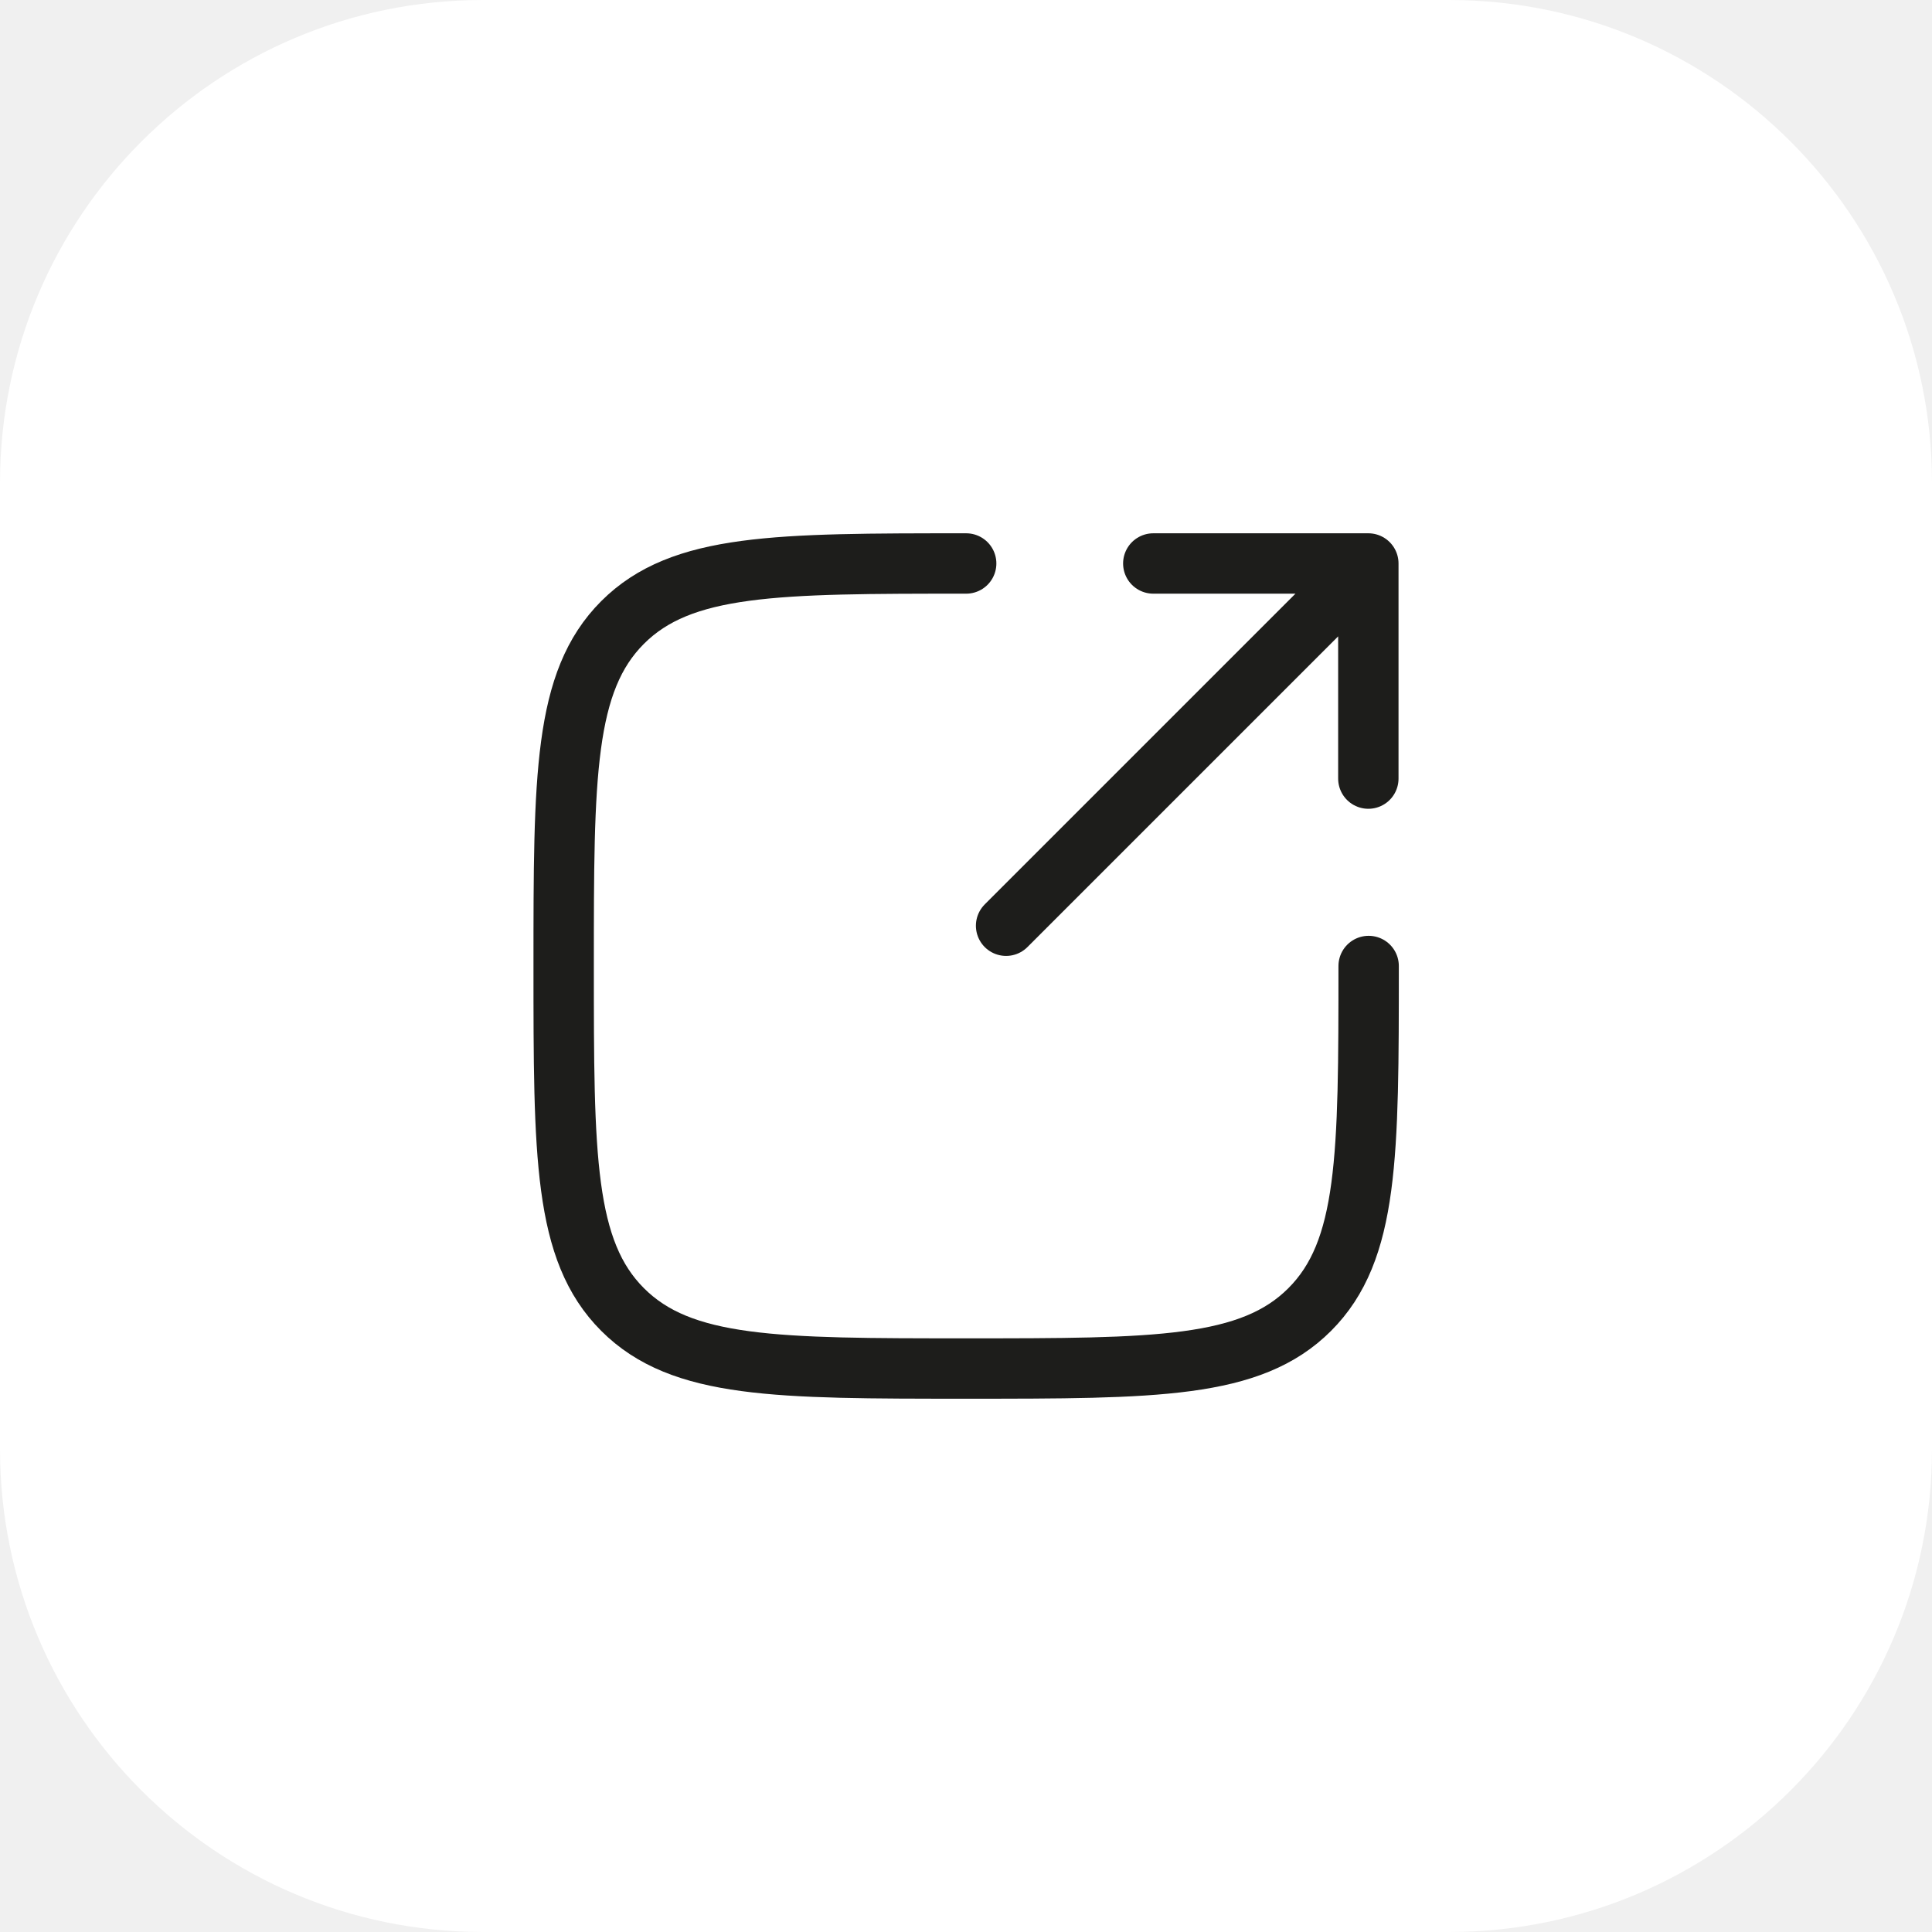
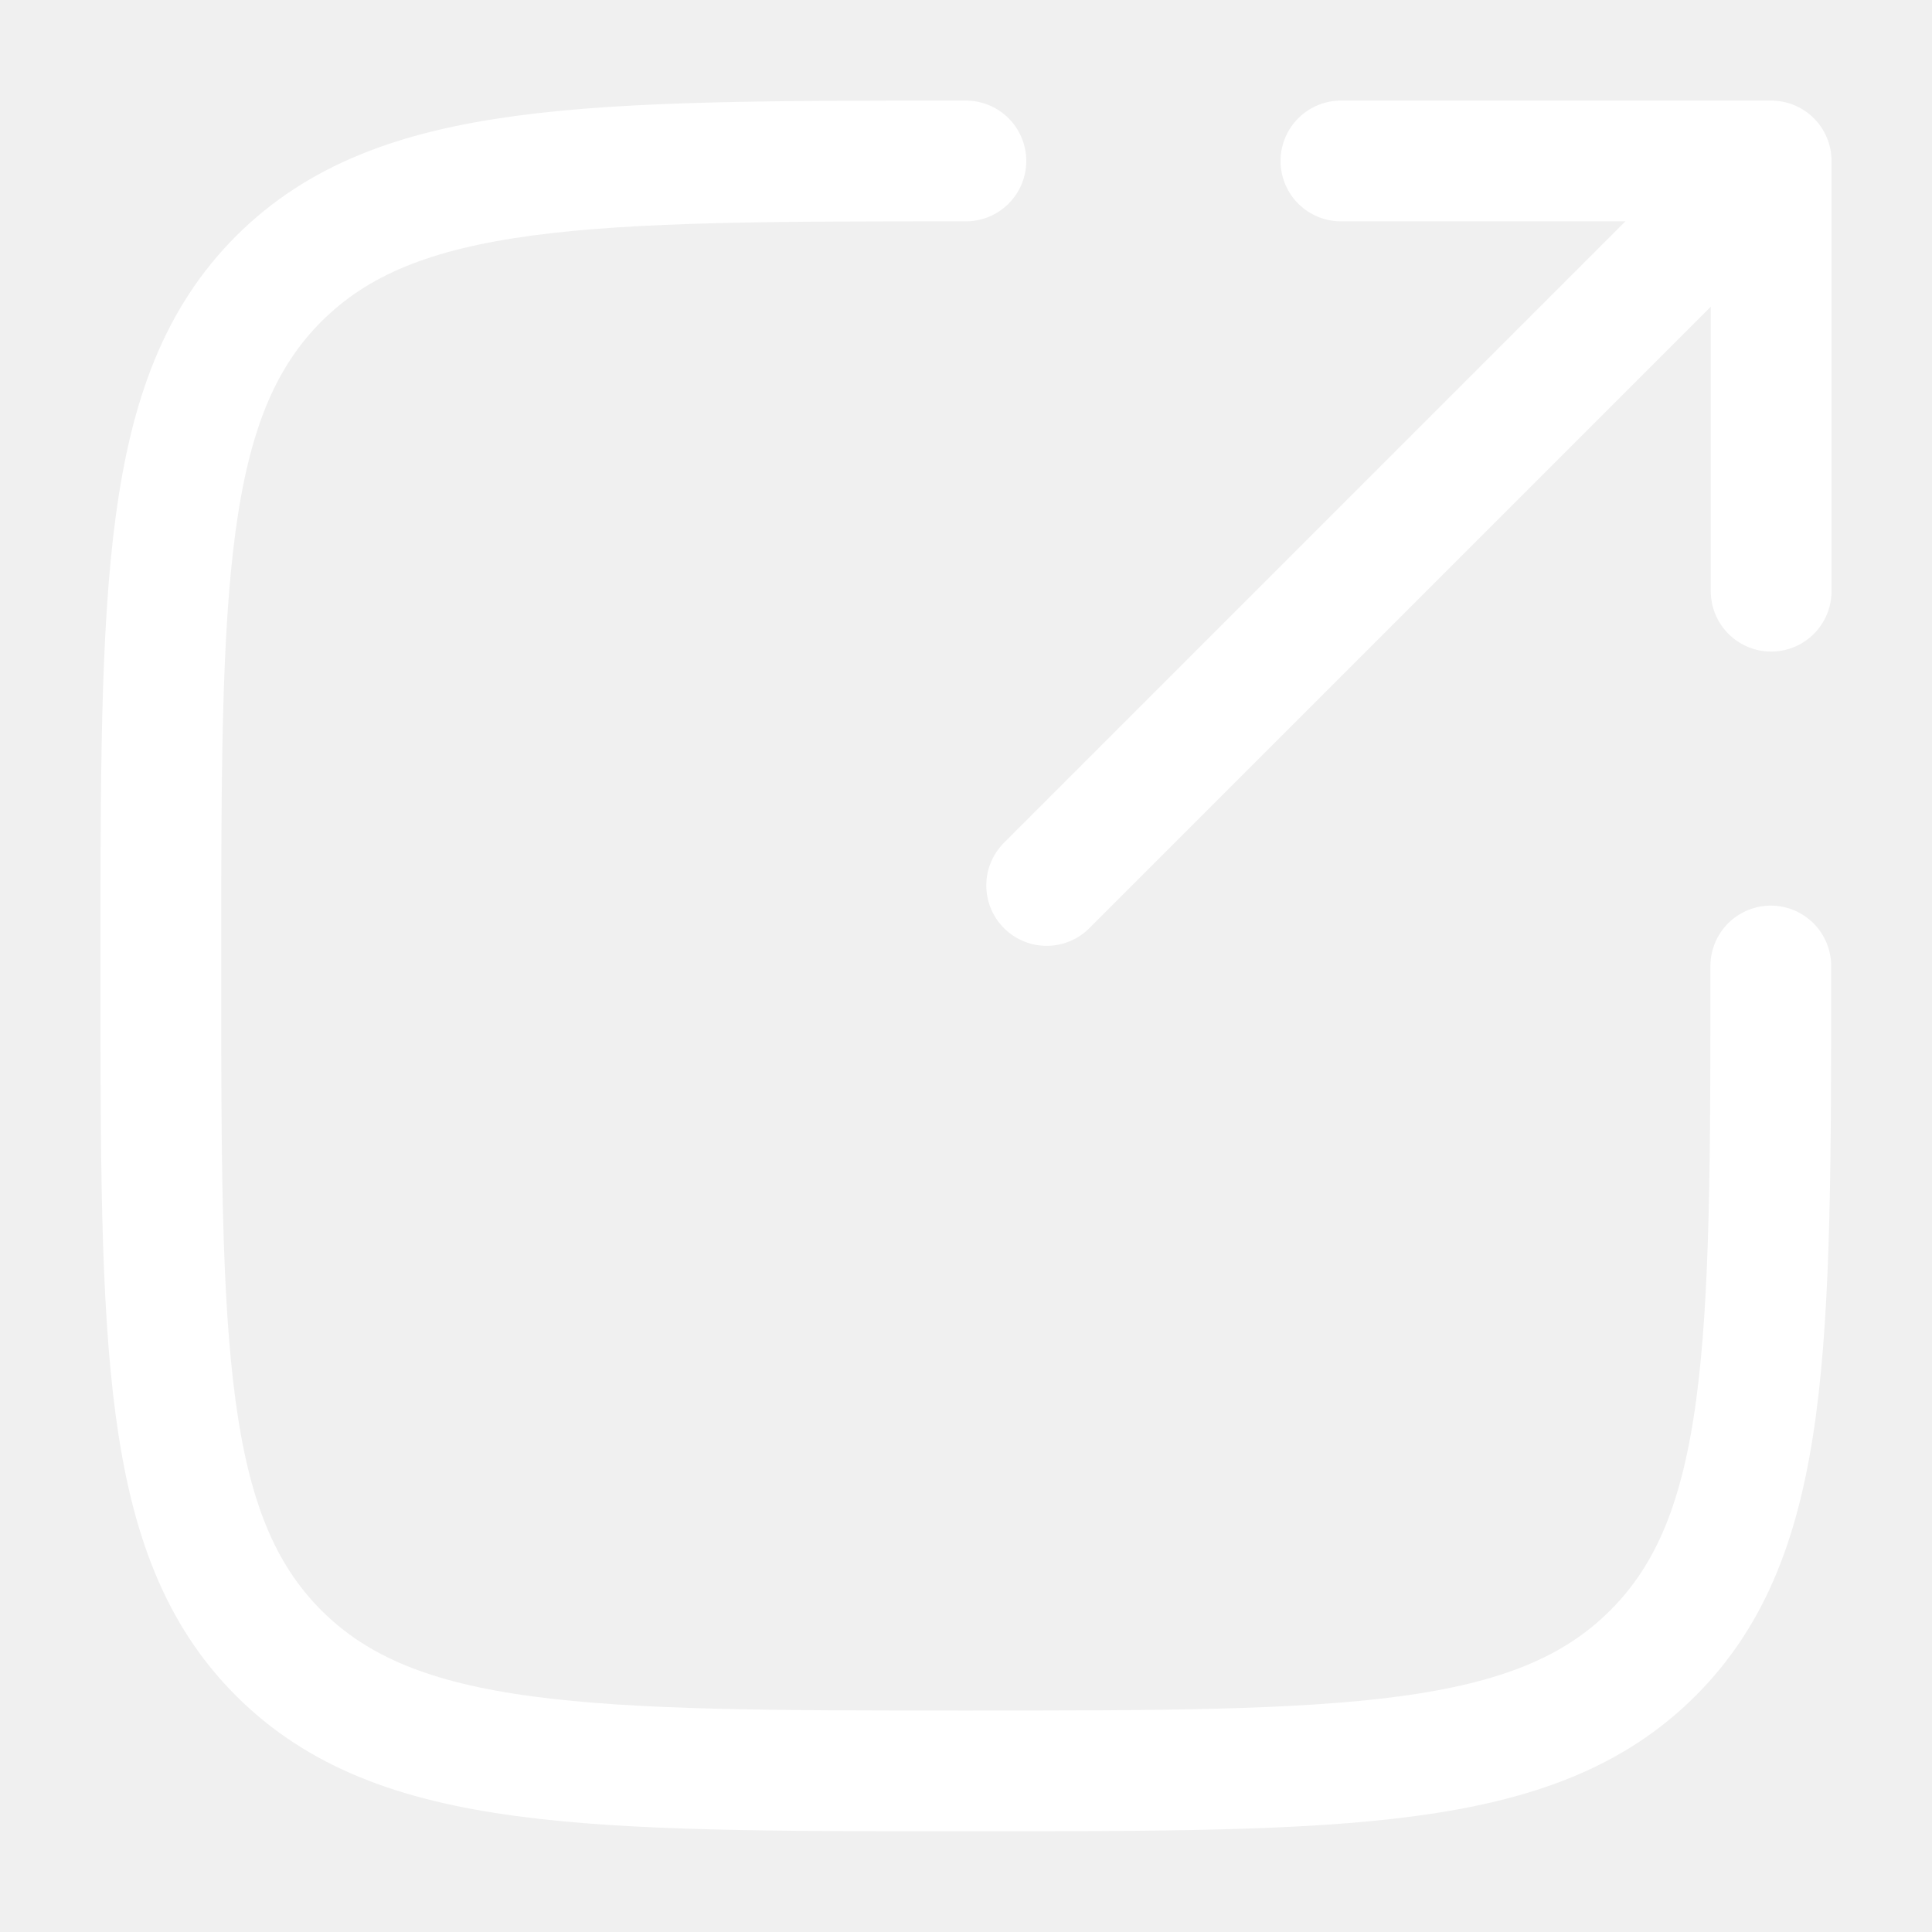
- <svg xmlns="http://www.w3.org/2000/svg" width="32" height="32" viewBox="0 0 32 32" fill="none">
-   <path d="M0 8C0 3.582 3.582 0 8 0H24C28.418 0 32 3.582 32 8V24C32 28.418 28.418 32 24 32H8C3.582 32 0 28.418 0 24V8Z" fill="white" />
-   <g clip-path="url(#clip0_2260_9410)">
-     <path d="M16.664 15.333L22.664 9.333M22.664 9.333H19.102M22.664 9.333V12.896" stroke="#1D1D1B" stroke-linecap="round" stroke-linejoin="round" />
-     <path d="M22.669 16C22.669 19.143 22.669 20.714 21.693 21.69C20.717 22.667 19.145 22.667 16.003 22.667C12.86 22.667 11.289 22.667 10.312 21.69C9.336 20.714 9.336 19.143 9.336 16C9.336 12.857 9.336 11.286 10.312 10.31C11.289 9.333 12.86 9.333 16.003 9.333" stroke="#1D1D1B" stroke-linecap="round" />
+ <svg xmlns="http://www.w3.org/2000/svg" width="16" height="16" viewBox="0 0 16 16" fill="none">
+   <g clip-path="url(#clip0_2412_28582)">
+     <path d="M8.668 7.333L14.668 1.333M14.668 1.333H11.105M14.668 1.333V4.896" stroke="white" stroke-linecap="round" stroke-linejoin="round" />
+     <path d="M14.665 8C14.665 11.142 14.665 12.714 13.689 13.69C12.713 14.666 11.141 14.666 7.999 14.666C4.856 14.666 3.285 14.666 2.308 13.69C1.332 12.714 1.332 11.142 1.332 8C1.332 4.857 1.332 3.286 2.308 2.309C3.285 1.333 4.856 1.333 7.999 1.333" stroke="white" stroke-linecap="round" />
  </g>
  <defs>
-     <clipPath id="clip0_2260_9410">
-       <rect width="16" height="16" fill="white" transform="translate(8 8)" />
+     <clipPath id="clip0_2412_28582">
+       <rect width="16" height="16" fill="white" />
    </clipPath>
  </defs>
</svg>
